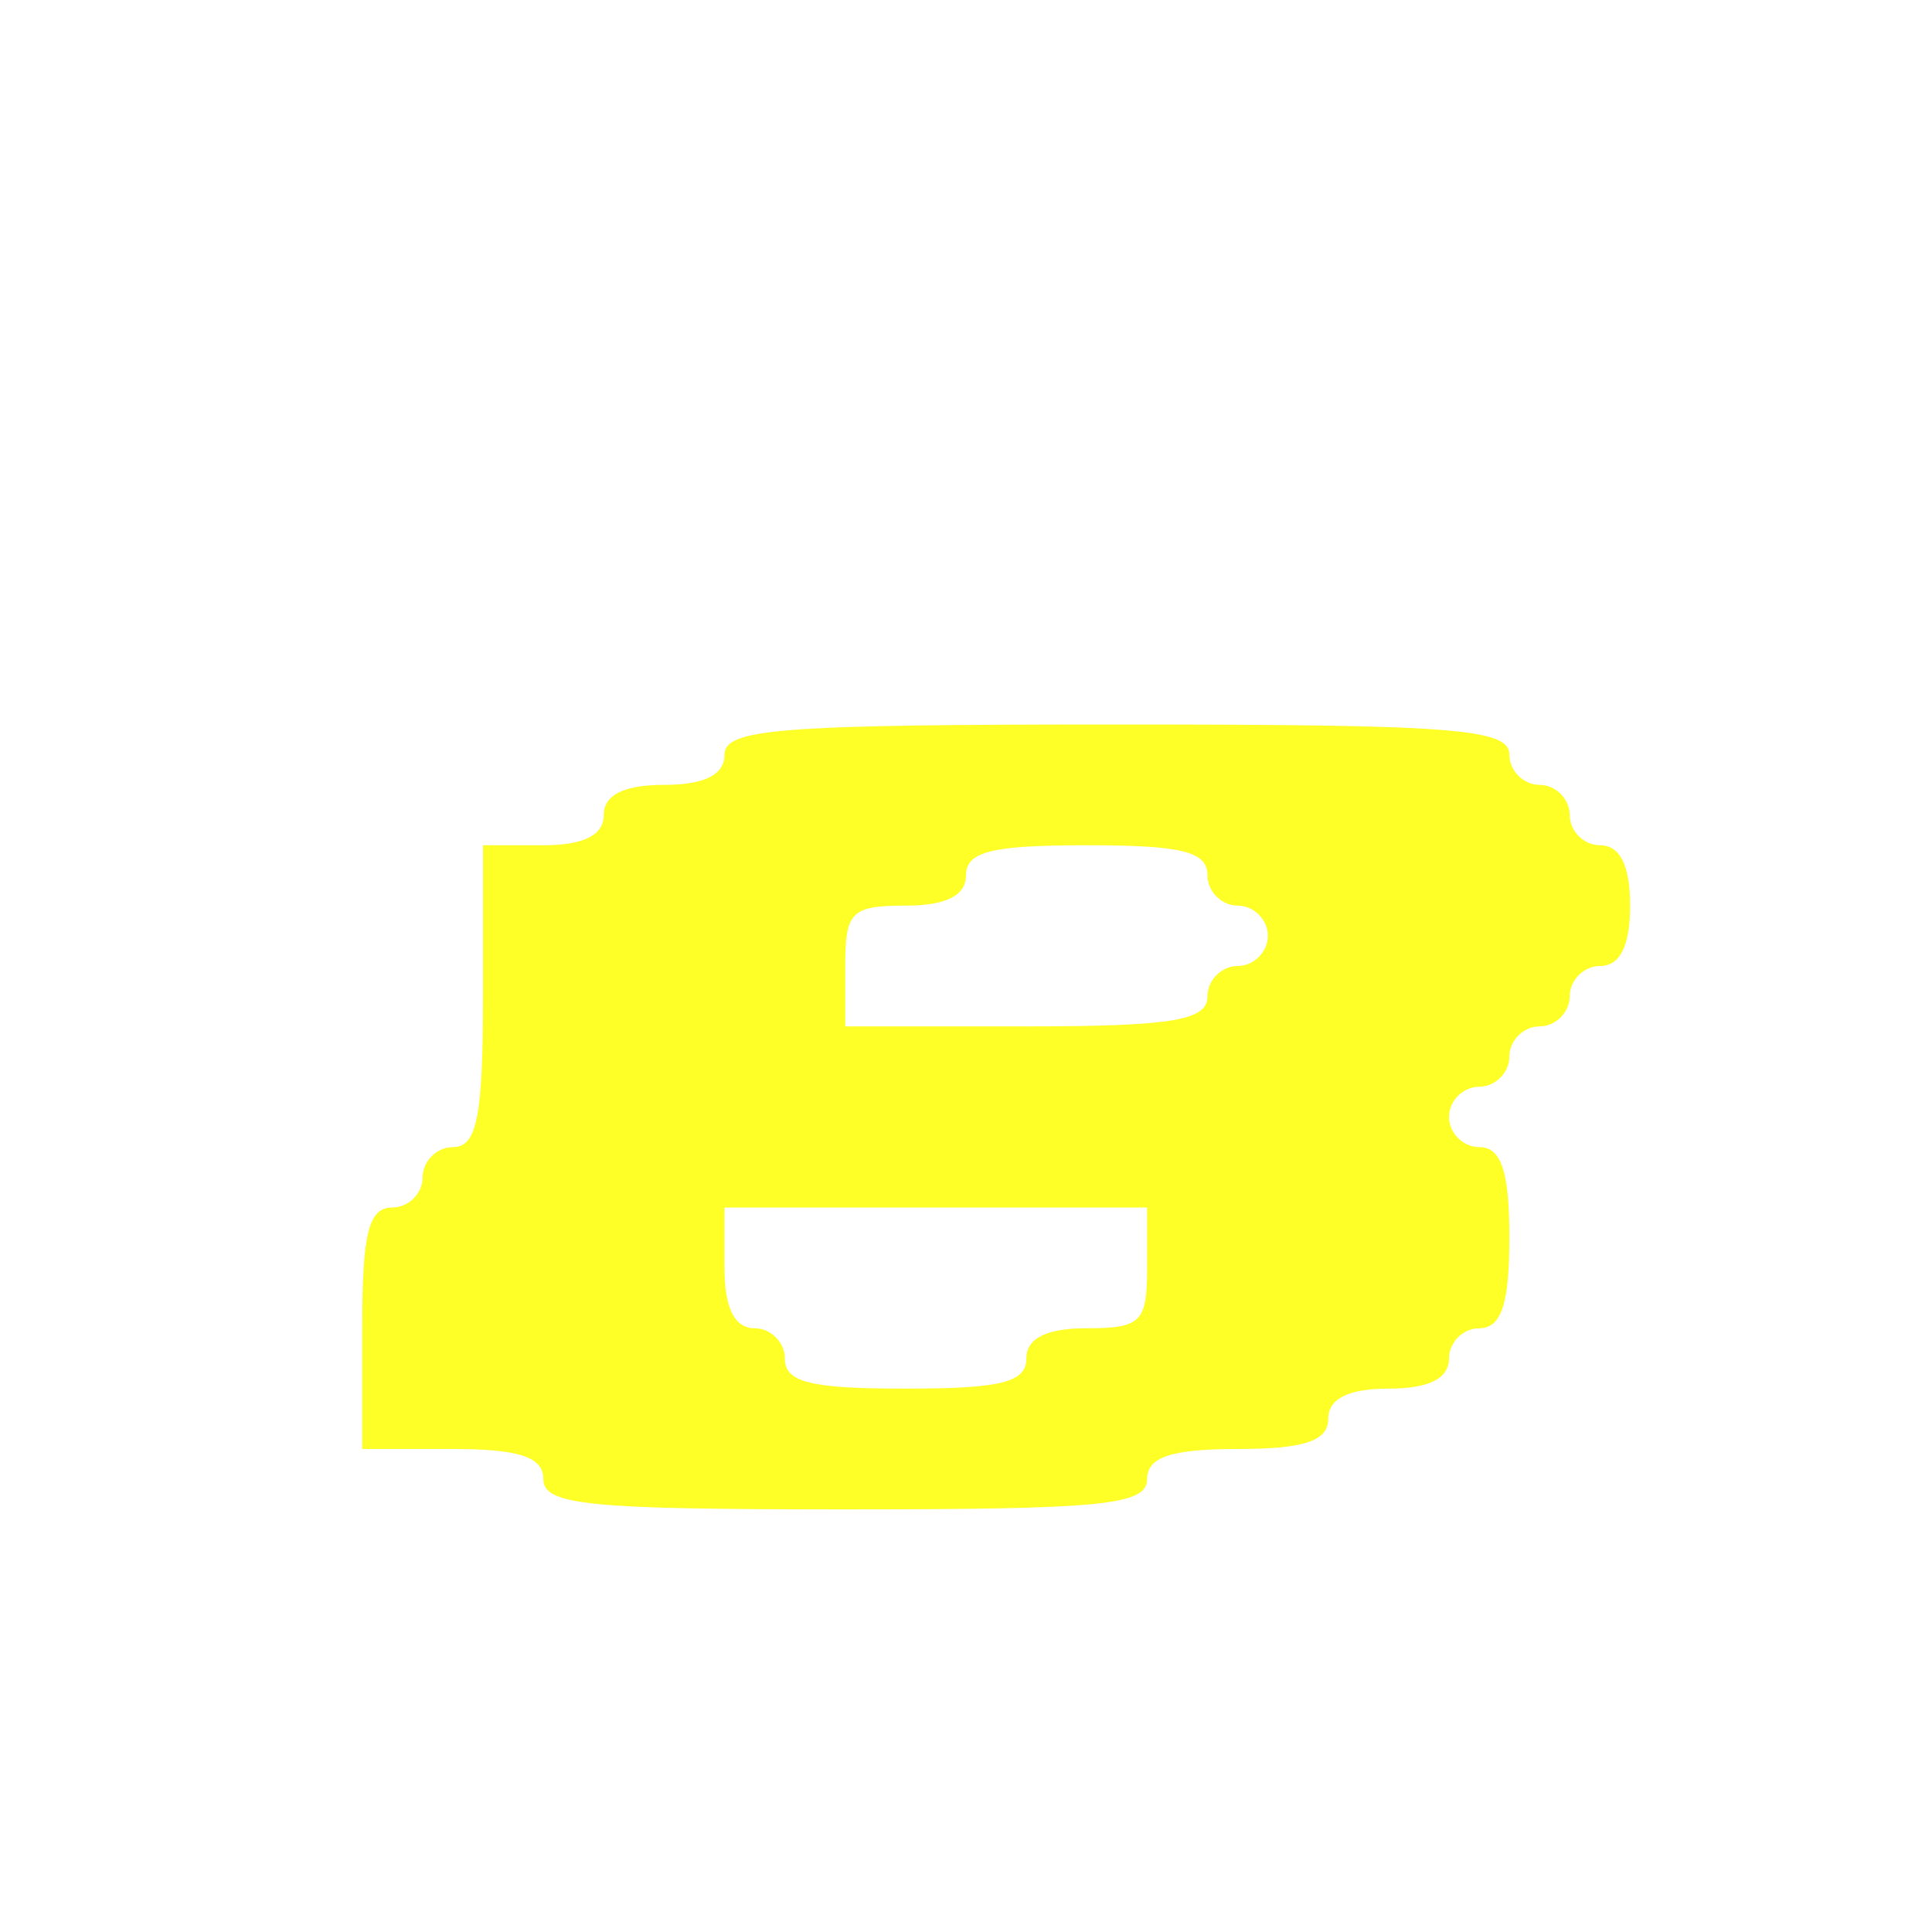
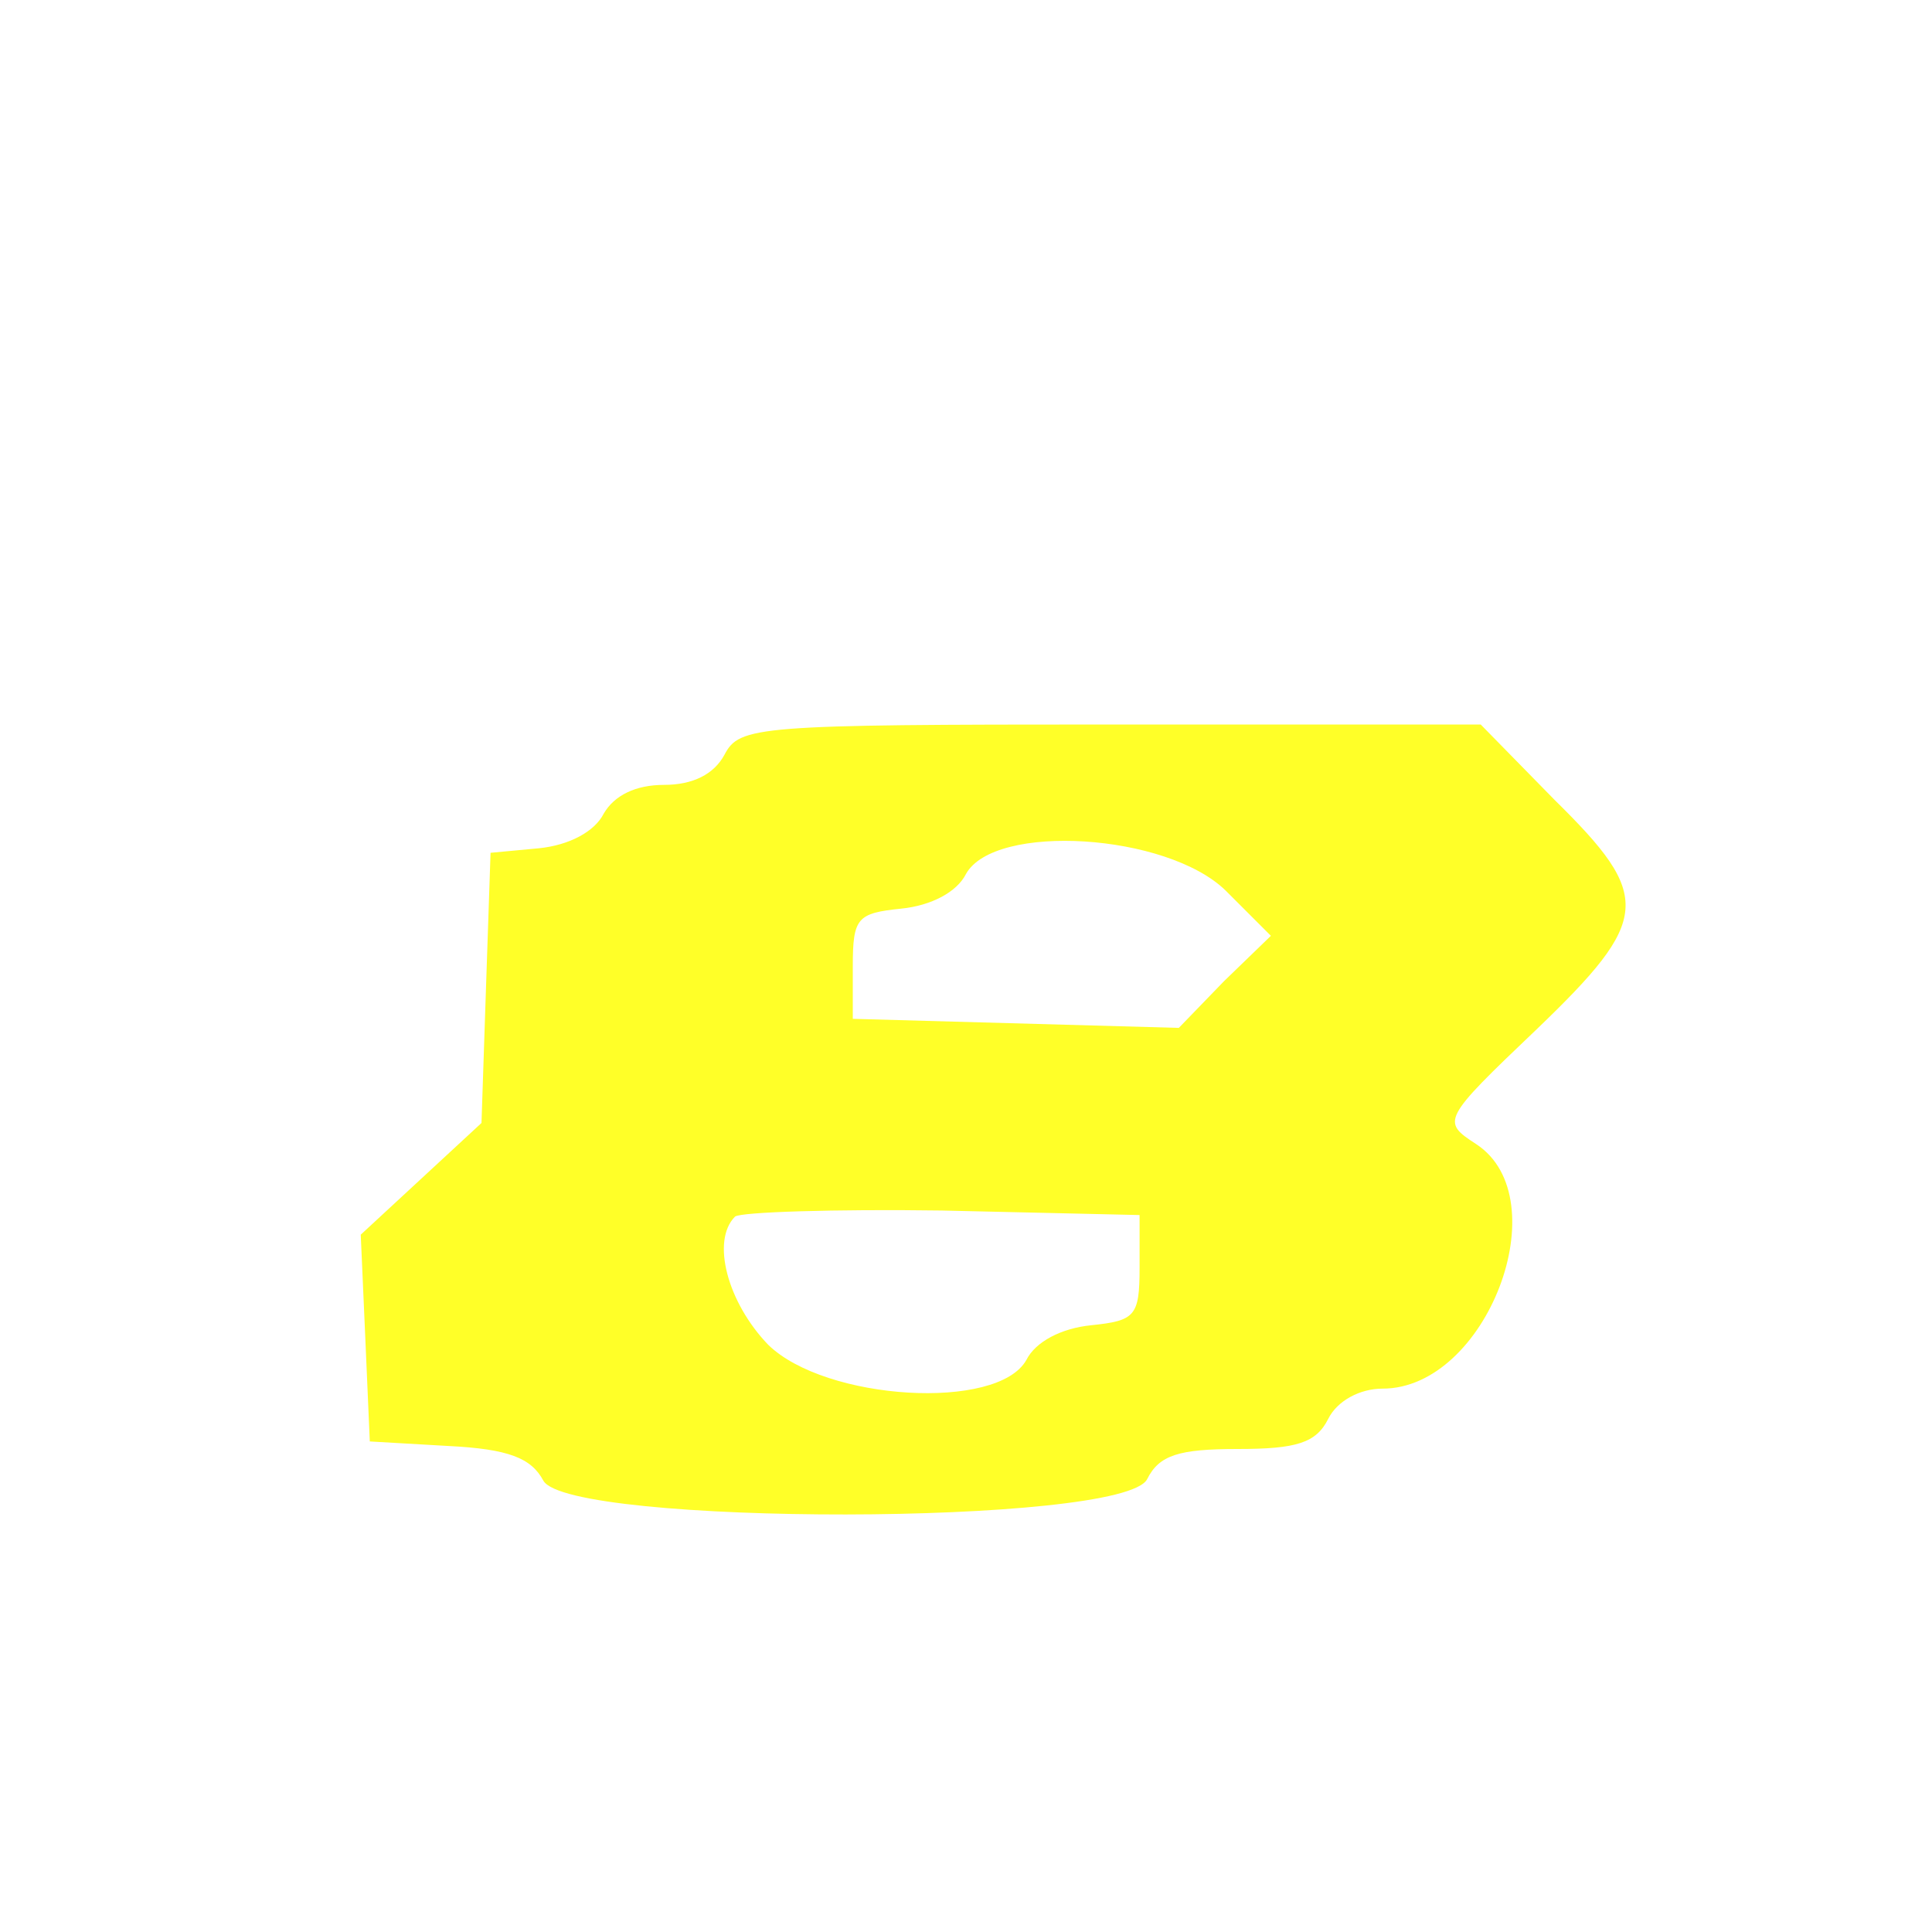
- <svg xmlns="http://www.w3.org/2000/svg" data-native-size="32x32" data-glyph="digit-yellow-8" version="1.0" width="96pt" height="96pt" viewBox="0 0 96 96" preserveAspectRatio="xMidYMid meet">
-   <g transform="translate(0,96) scale(0.1,-0.1)" fill="#FFFF28" data-sampled-ink="#FFFF28" stroke="none">
-     <path d="M360 585 c0 -10 -10 -15 -30 -15 -20 0 -30 -5 -30 -15 0 -10 -10 -15 -30 -15 l-30 0 0 -75 c0 -60 -3 -75 -15 -75 -8 0 -15 -7 -15 -15 0 -8 -7 -15 -15 -15 -12 0 -15 -13 -15 -60 l0 -60 45 0 c33 0 45 -4 45 -15 0 -13 23 -15 150 -15 127 0 150 2 150 15 0 11 12 15 45 15 33 0 45 4 45 15 0 10 10 15 30 15 20 0 30 5 30 15 0 8 7 15 15 15 11 0 15 12 15 45 0 33 -4 45 -15 45 -8 0 -15 7 -15 15 0 8 7 15 15 15 8 0 15 7 15 15 0 8 7 15 15 15 8 0 15 7 15 15 0 8 7 15 15 15 10 0 15 10 15 30 0 20 -5 30 -15 30 -8 0 -15 7 -15 15 0 8 -7 15 -15 15 -8 0 -15 7 -15 15 0 13 -28 15 -195 15 -167 0 -195 -2 -195 -15z m240 -60 c0 -8 7 -15 15 -15 8 0 15 -7 15 -15 0 -8 -7 -15 -15 -15 -8 0 -15 -7 -15 -15 0 -12 -17 -15 -90 -15 l-90 0 0 30 c0 27 3 30 30 30 20 0 30 5 30 15 0 12 13 15 60 15 47 0 60 -3 60 -15z m-30 -195 c0 -27 -3 -30 -30 -30 -20 0 -30 -5 -30 -15 0 -12 -13 -15 -60 -15 -47 0 -60 3 -60 15 0 8 -7 15 -15 15 -10 0 -15 10 -15 30 l0 30 105 0 105 0 0 -30z" />
+ <svg xmlns="http://www.w3.org/2000/svg" data-native-size="32x32" data-glyph="digit-yellow-8" version="1.0" width="128pt" height="128pt" viewBox="0 0 128 128" preserveAspectRatio="xMidYMid meet">
+   <g transform="translate(0,128) scale(0.1,-0.1)" fill="#FFFF28" data-sampled-ink="#FFFF28" stroke="none">
+     <path d="M480 780 c-7 -13 -21 -20 -40 -20 -19 0 -33 -7 -40 -19 -6 -12 -23 -21 -43 -23 l-32 -3 -3 -89 -3 -90 -40 -37 -40 -37 3 -68 3 -69 52 -3 c40 -2 55 -8 63 -23 17 -30 384 -30 400 1 8 16 21 20 60 20 39 0 52 4 60 20 6 12 21 20 36 20 69 0 117 126 62 162 -23 15 -23 16 40 76 76 73 77 88 12 152 l-49 50 -245 0 c-235 0 -246 -1 -256 -20z m332 -90 l30 -30 -31 -30 -30 -31 -108 3 -108 3 0 35 c0 32 3 35 32 38 20 2 37 11 43 23 19 34 133 27 172 -11z m-57 -250 c0 -32 -3 -35 -32 -38 -20 -2 -37 -11 -43 -23 -19 -34 -133 -27 -171 10 -27 28 -38 69 -22 85 4 3 66 5 137 4 l131 -3 0 -35z" />
  </g>
</svg>
